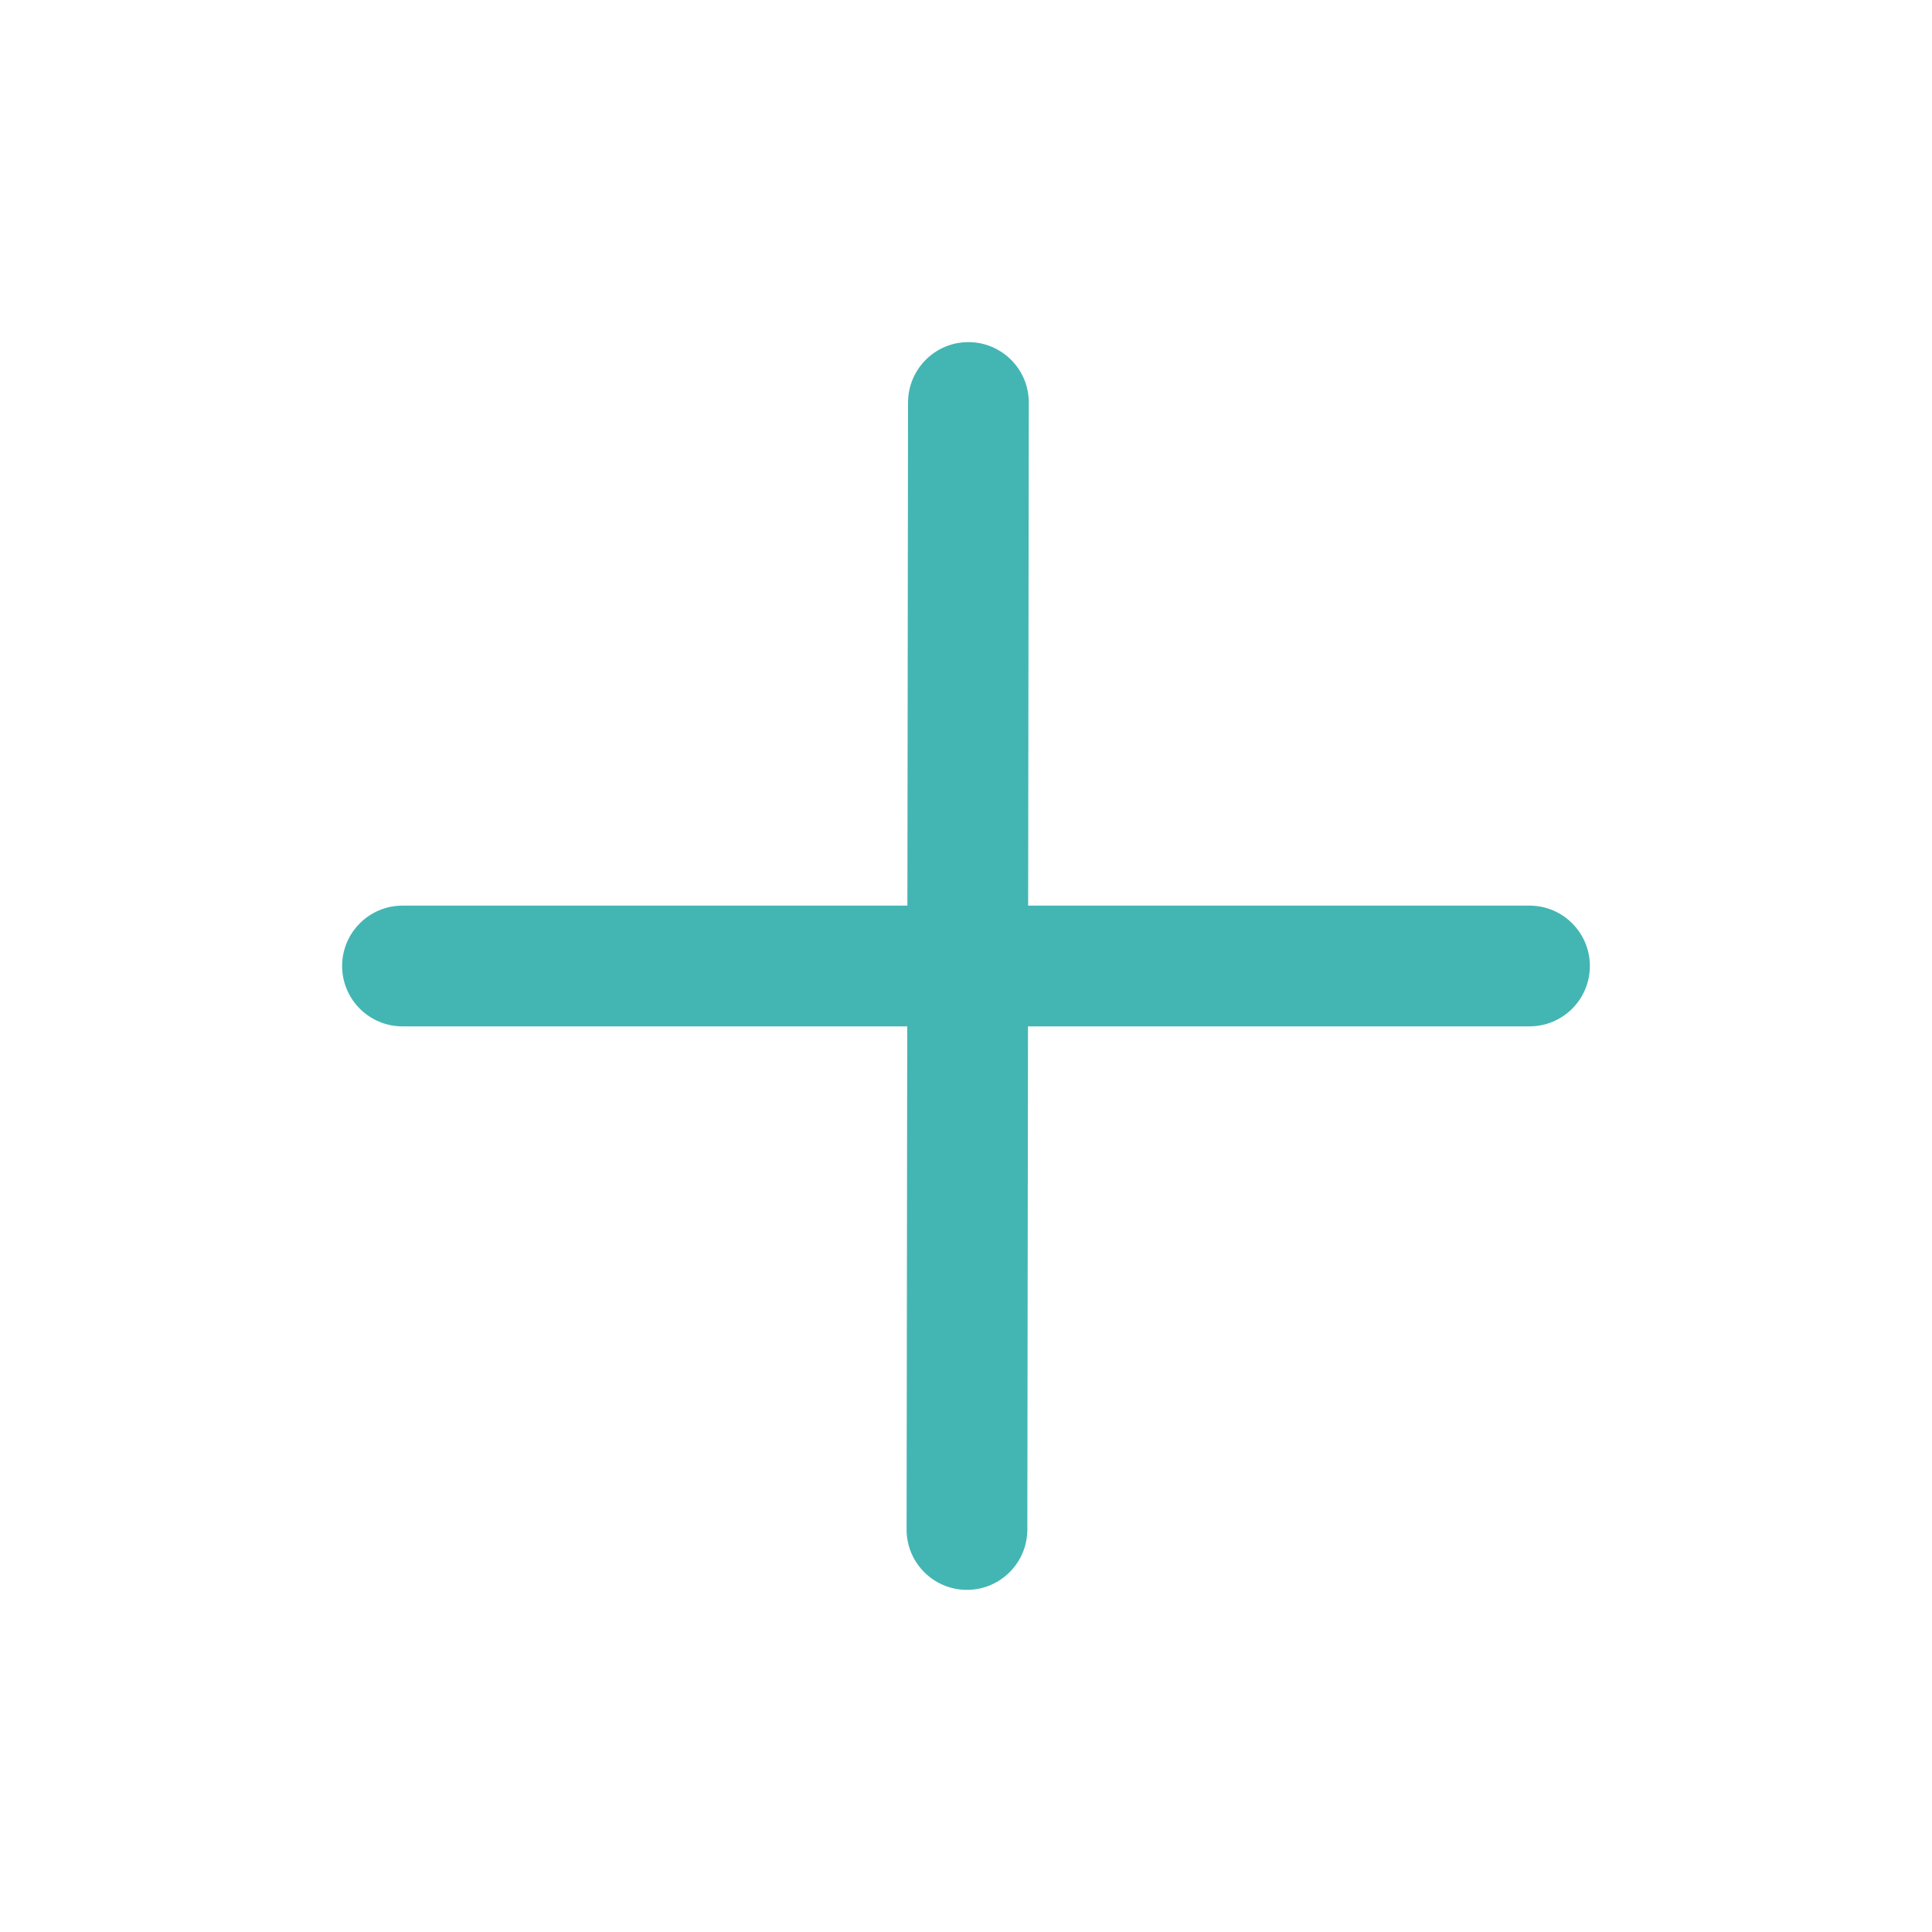
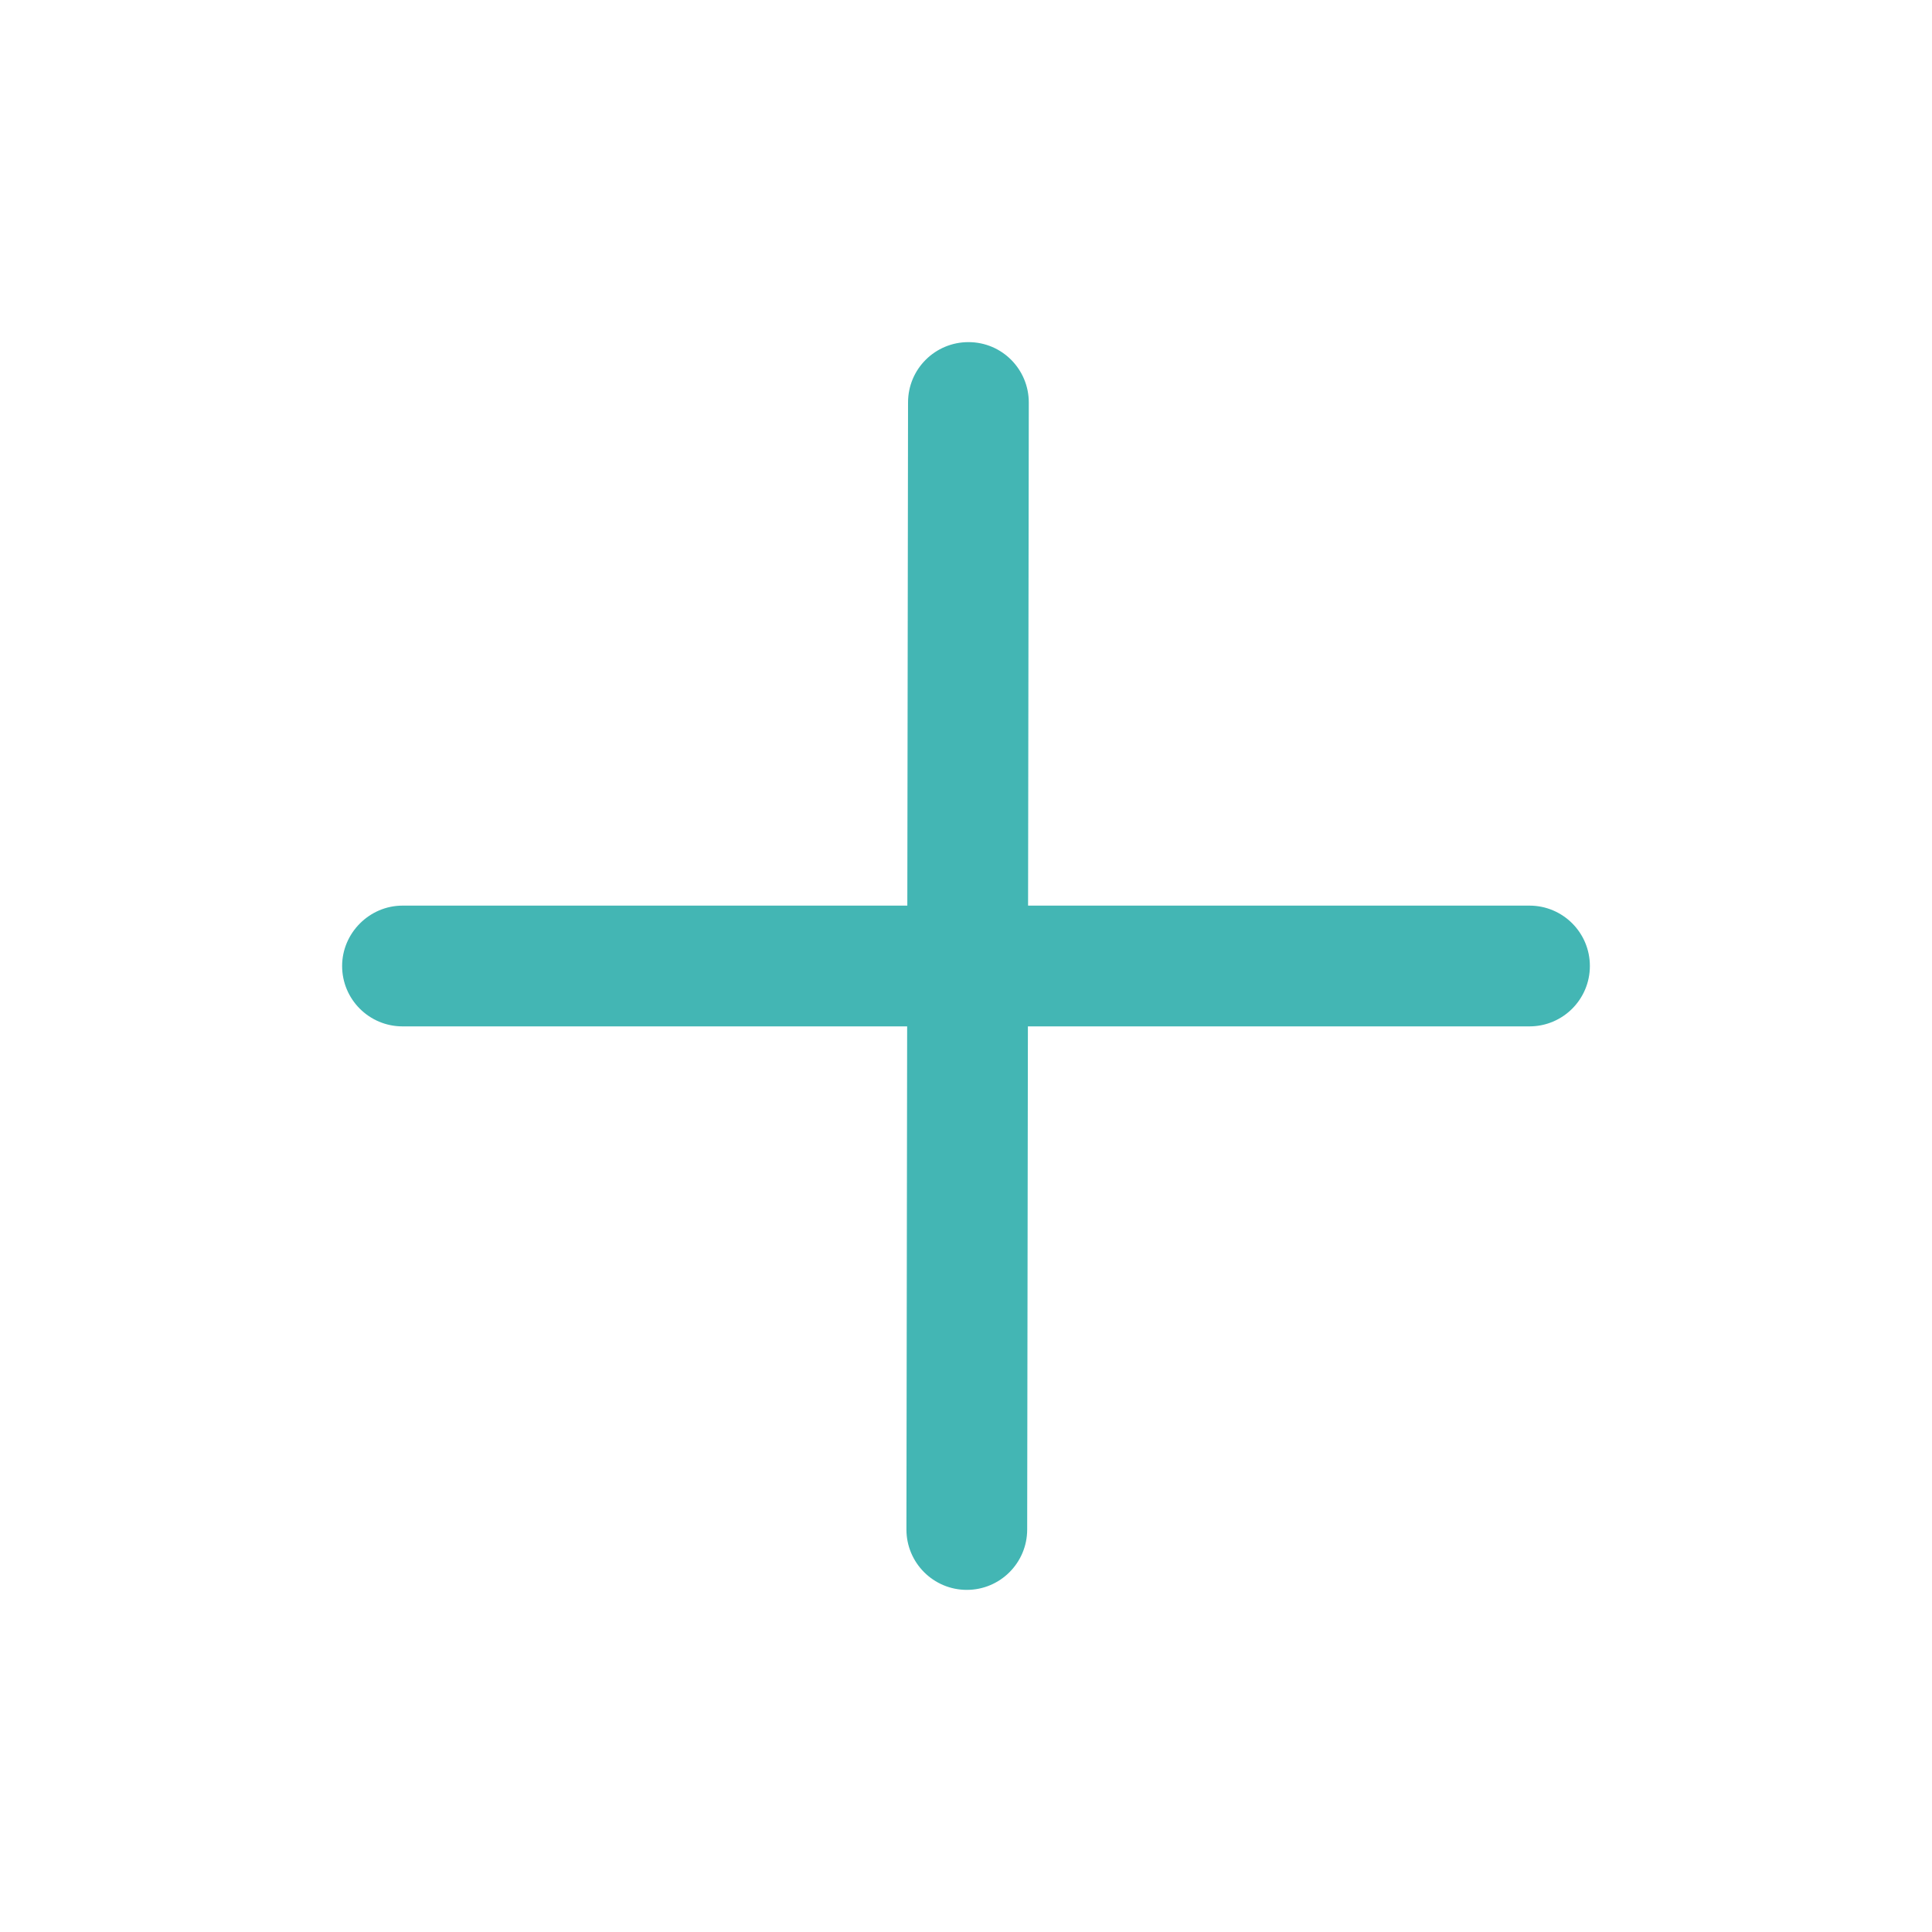
- <svg xmlns="http://www.w3.org/2000/svg" width="24" height="24" viewBox="0 0 24 24" fill="none">
-   <path fill-rule="evenodd" clip-rule="evenodd" d="M12.031 4.25C12.445 4.251 12.781 4.587 12.78 5.001L12.762 19.001C12.761 19.415 12.425 19.75 12.011 19.75C11.597 19.75 11.261 19.413 11.262 18.999L11.28 4.999C11.281 4.585 11.617 4.249 12.031 4.25Z" fill="#43B6B4" />
-   <path fill-rule="evenodd" clip-rule="evenodd" d="M4.25 12C4.25 11.586 4.586 11.25 5 11.25H19C19.414 11.25 19.75 11.586 19.75 12C19.75 12.414 19.414 12.75 19 12.75H5C4.586 12.75 4.25 12.414 4.25 12Z" fill="#43B6B4" />
+ <svg xmlns="http://www.w3.org/2000/svg" width="24" height="24" fill="none">
+   <path fill="#43B6B4" fill-rule="evenodd" d="M12.03 4.25c.42 0 .75.34.75.75l-.02 14a.75.75 0 0 1-1.5 0l.02-14c0-.42.34-.75.75-.75Z" clip-rule="evenodd" />
+   <path fill="#43B6B4" fill-rule="evenodd" d="M4.25 12c0-.41.34-.75.75-.75h14a.75.75 0 0 1 0 1.5H5a.75.75 0 0 1-.75-.75Z" clip-rule="evenodd" />
</svg>
